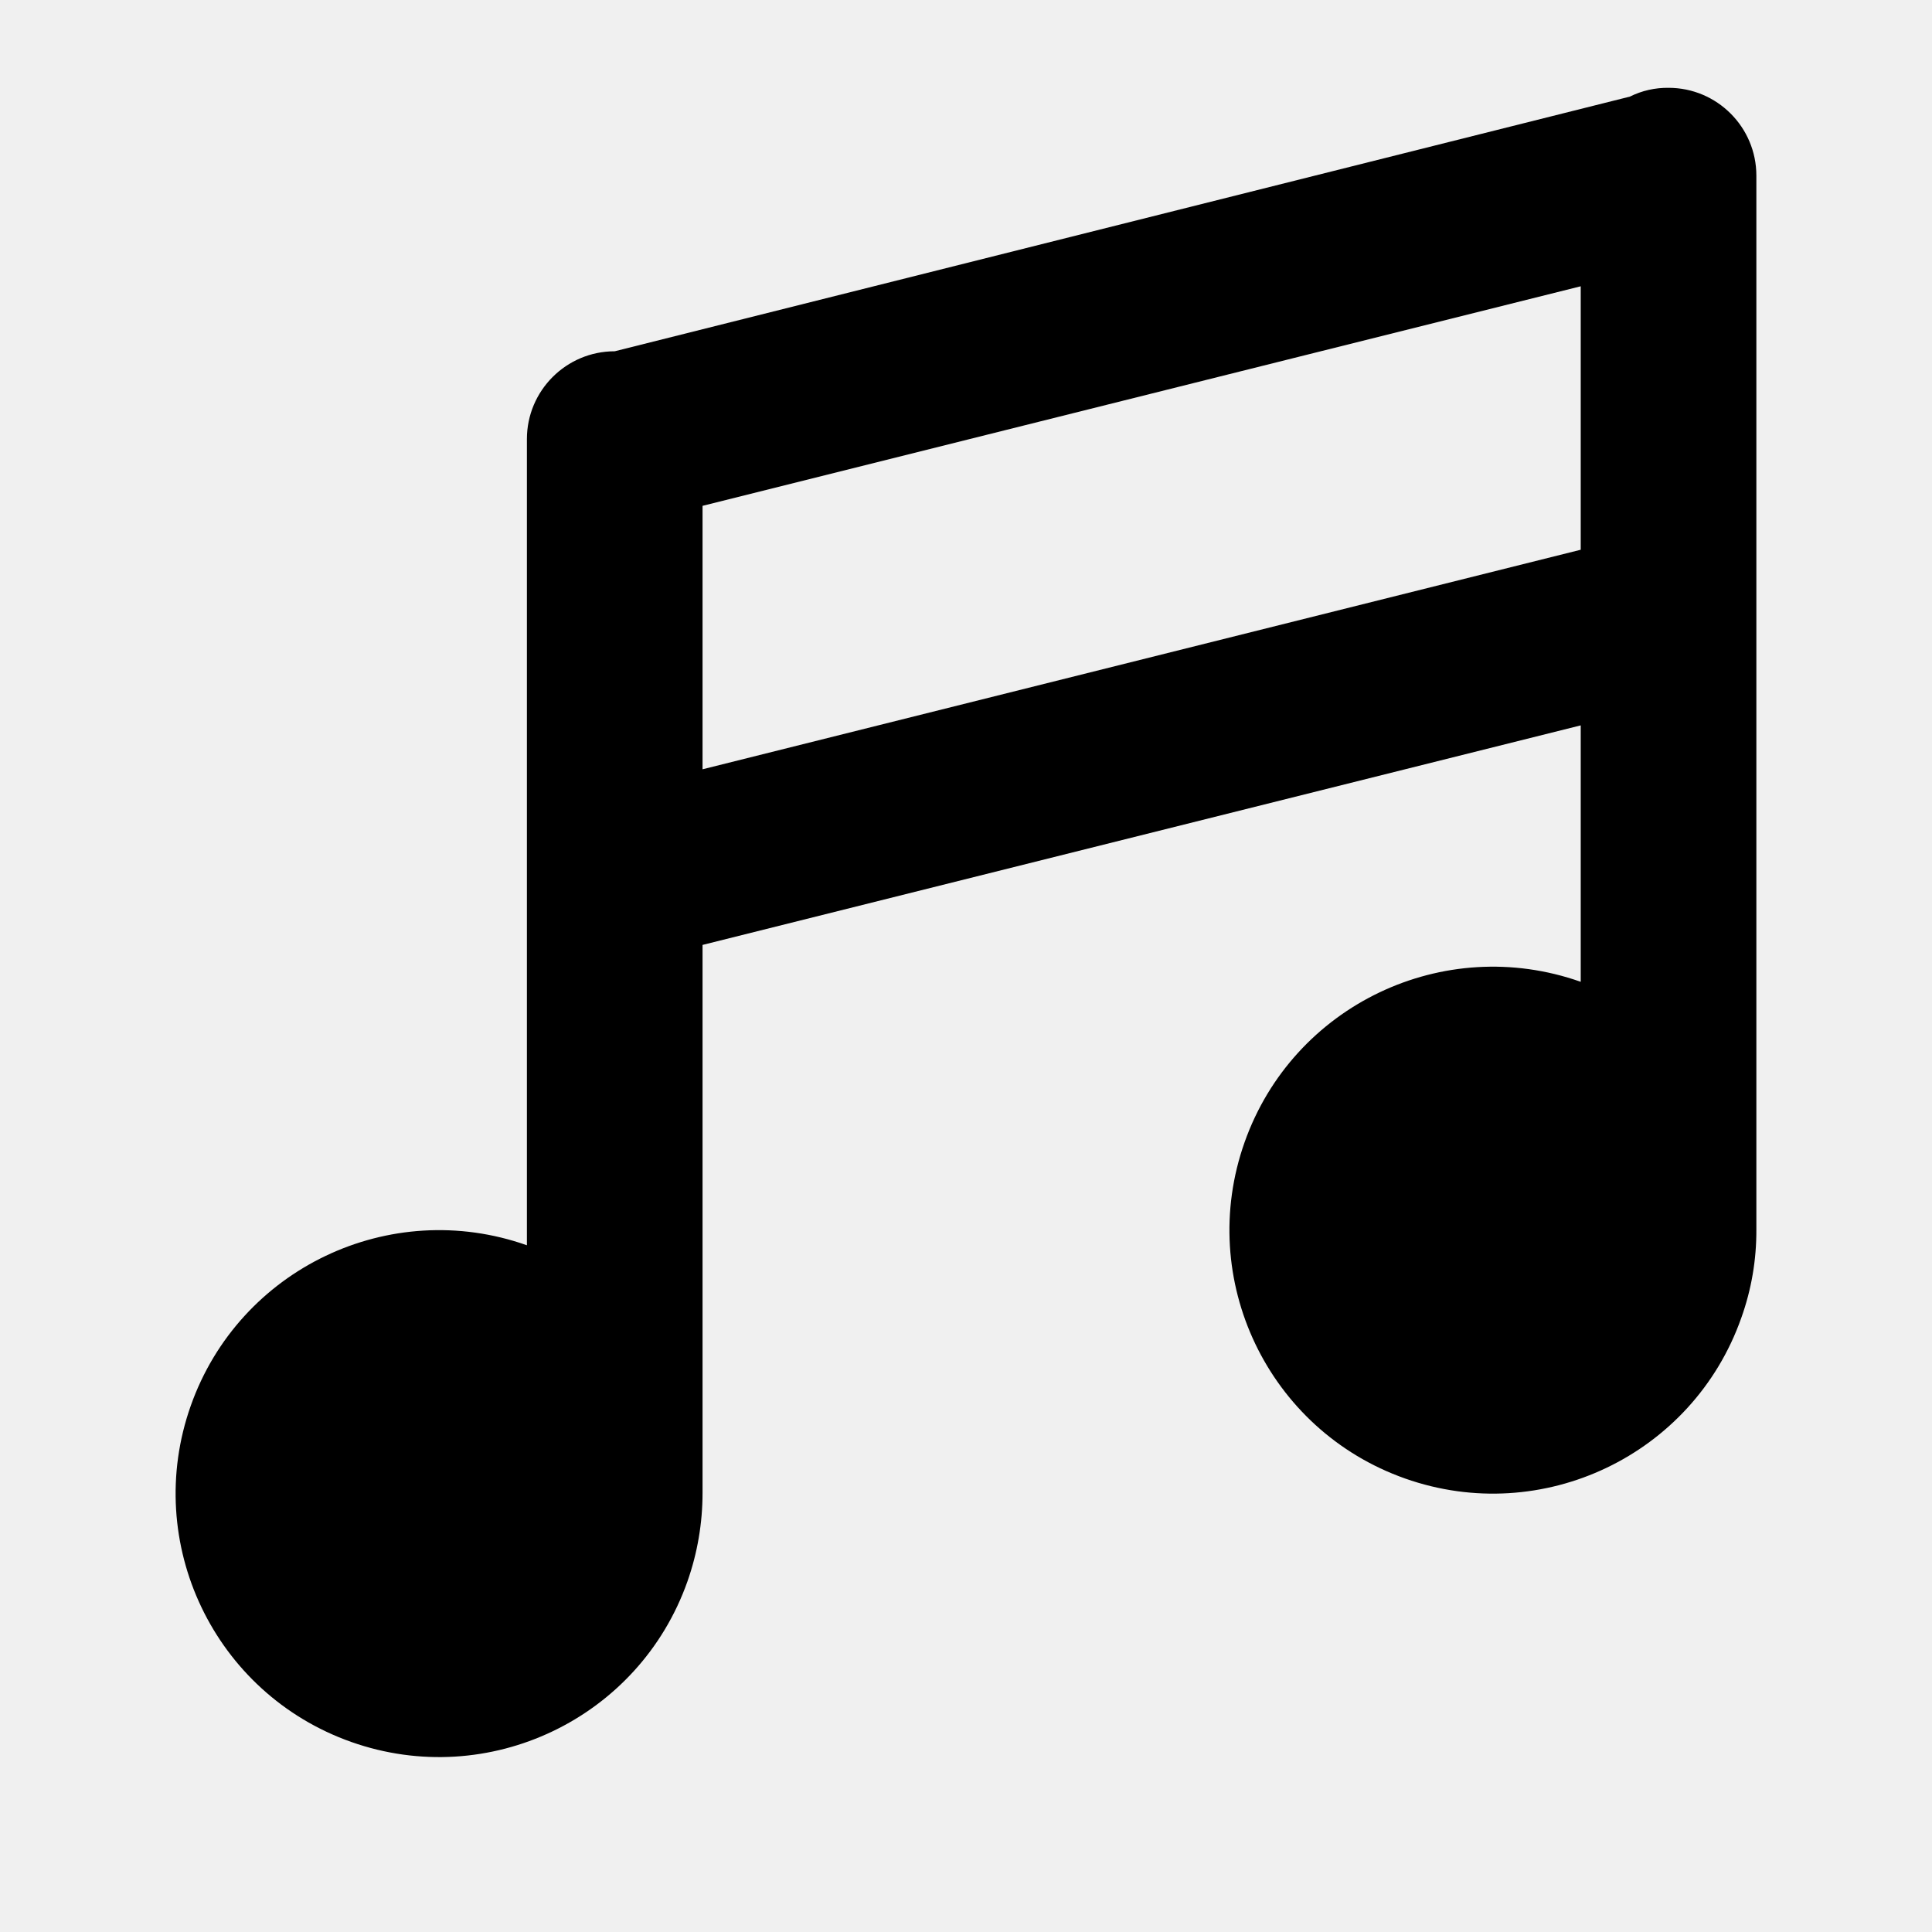
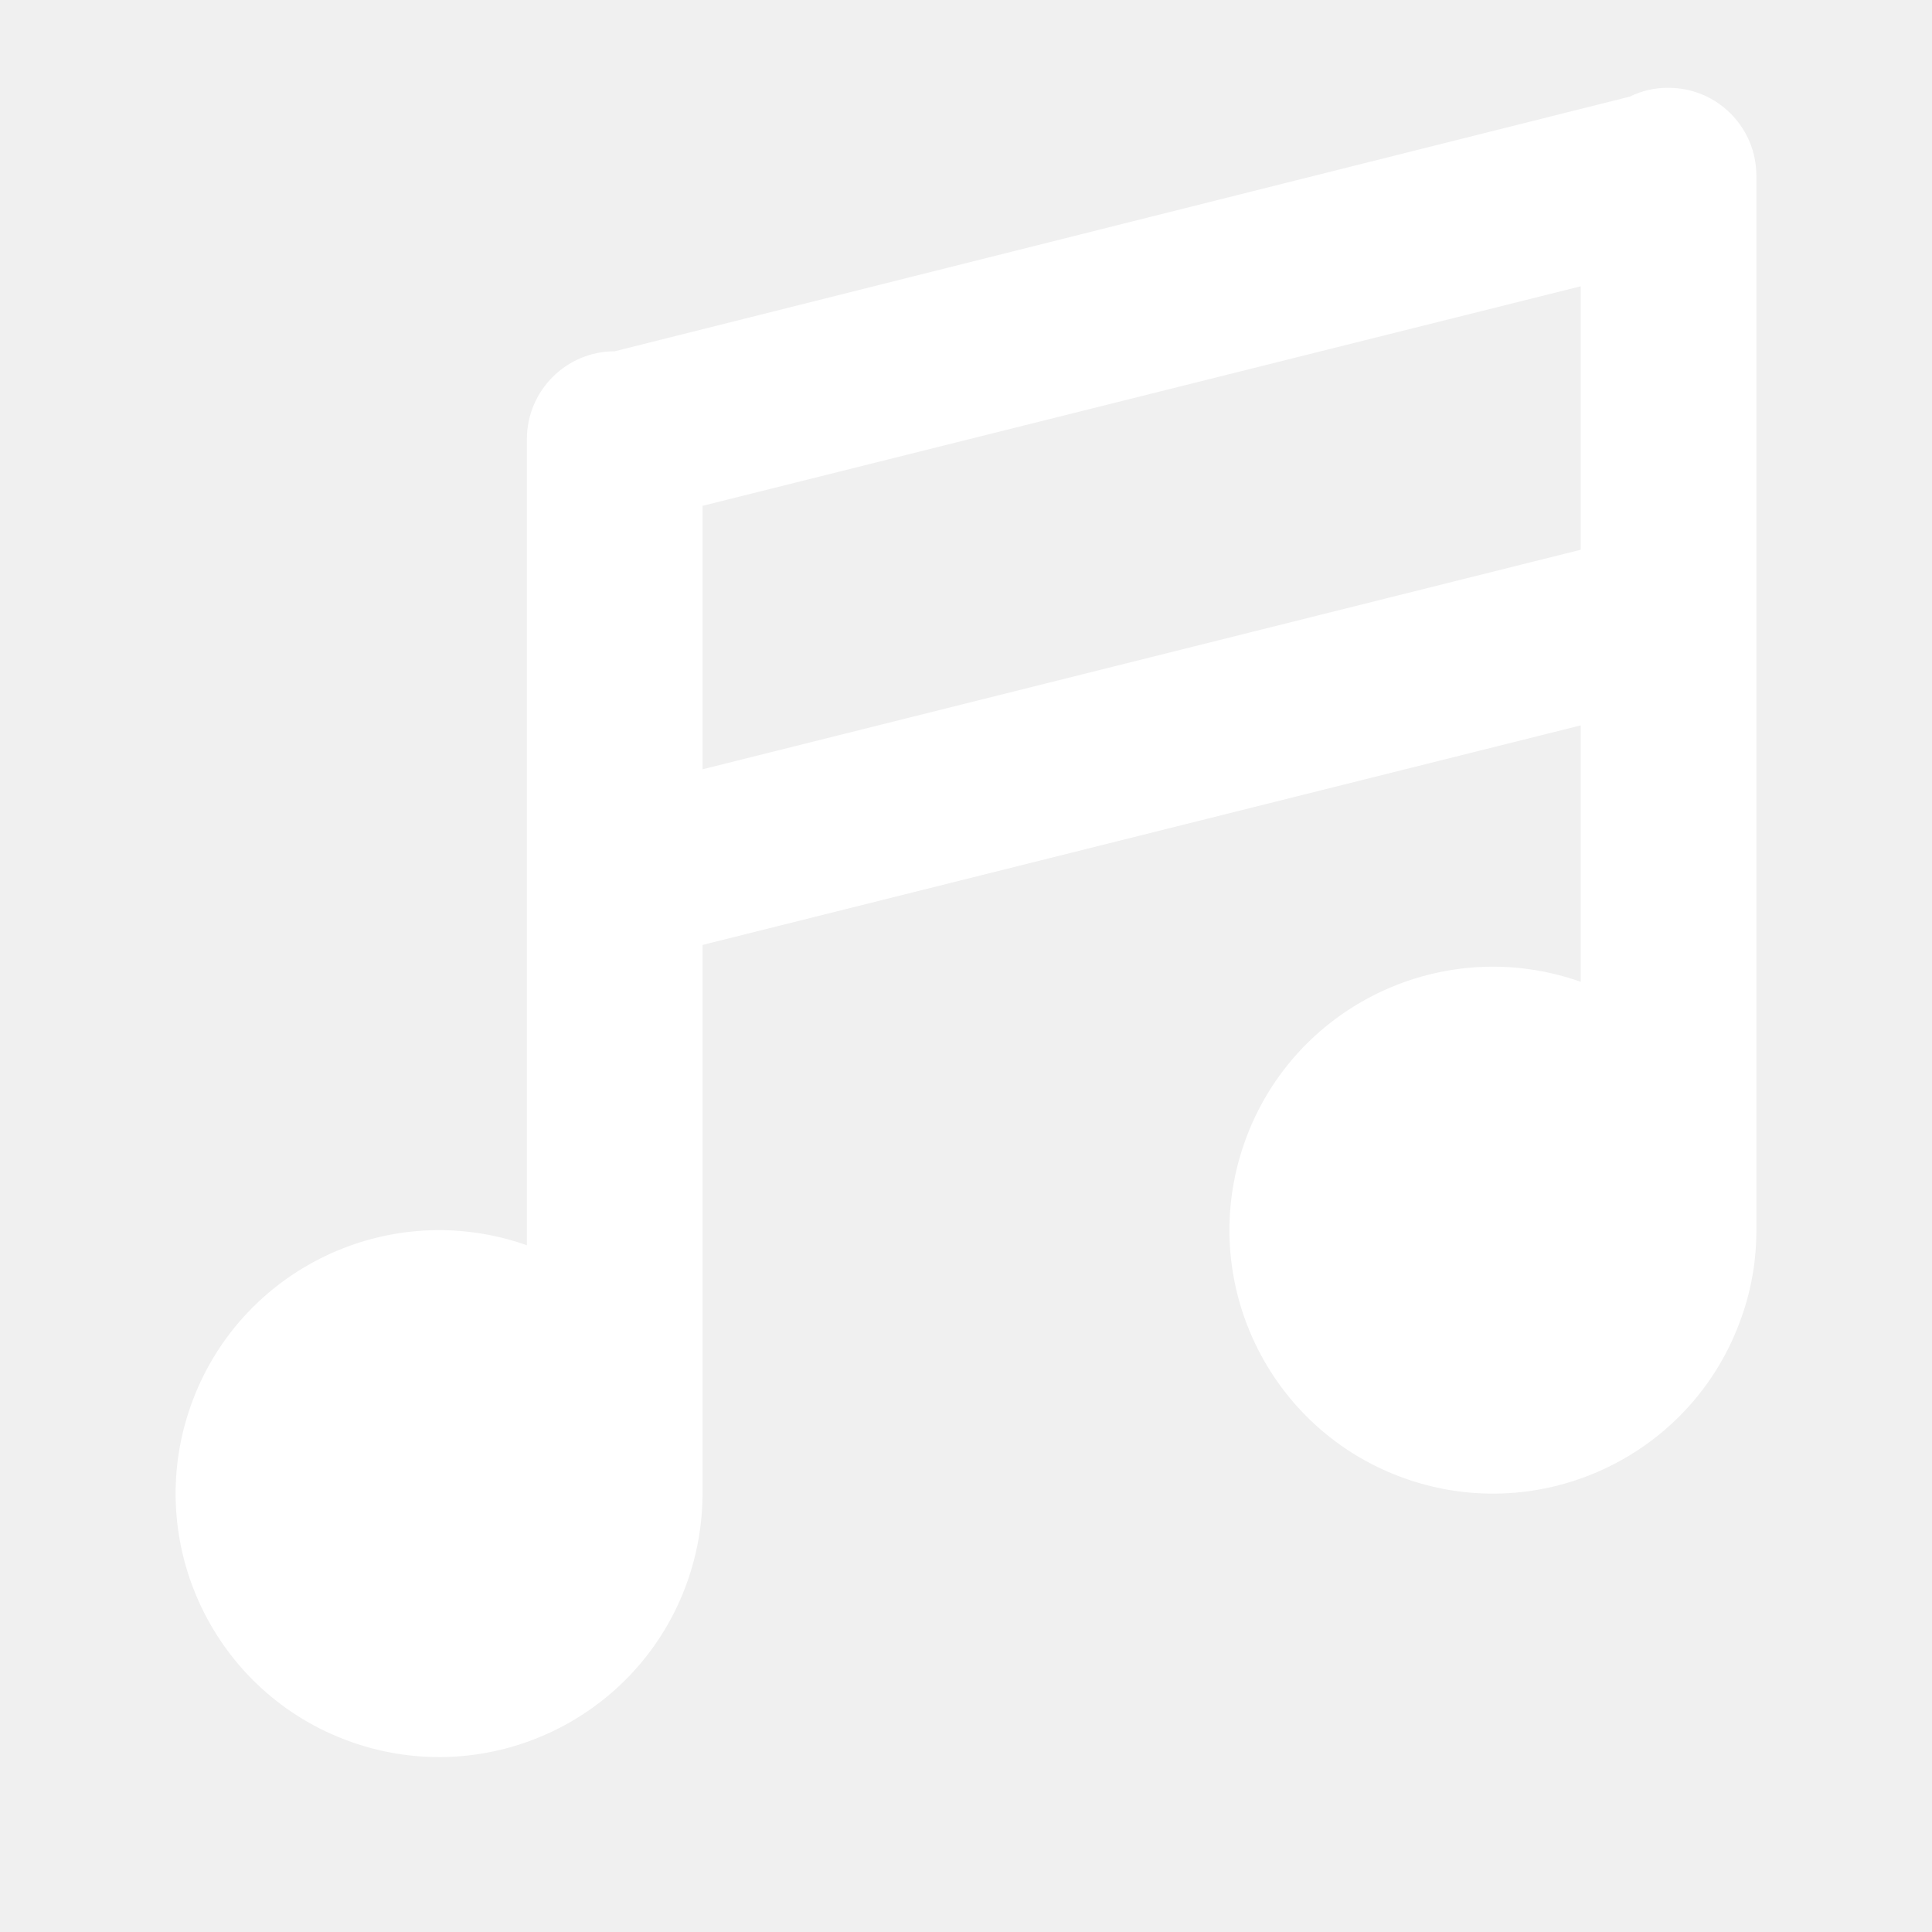
<svg xmlns="http://www.w3.org/2000/svg" version="1.1" id="music-11" width="11px" height="11px" viewBox="0 0 11 11">
-   <path d="M9.5,0.5C9.424,0.499,9.348,0.516,9.28,0.55L3.5,2C3.224,2,3,2.224,3,2.5v4.59  C2.219,6.814,1.362,7.223,1.086,8.004S1.219,9.642,2,9.918s1.638-0.133,1.914-0.914C3.971,8.842,4,8.672,4,8.5  V5.38l5-1.25v1.46C8.219,5.314,7.362,5.723,7.086,6.504C6.81,7.285,7.219,8.142,8,8.418s1.638-0.133,1.914-0.914  C9.972,7.342,10.001,7.172,10,7V1C10,0.724,9.776,0.5,9.5,0.5z M4,4.38v-1.5l5-1.25v1.5L4,4.38z" />
+   <path fill="#FFFFFF" d="M9.5,0.5C9.424,0.499,9.348,0.516,9.28,0.55L3.5,2C3.224,2,3,2.224,3,2.5v4.59  C2.219,6.814,1.362,7.223,1.086,8.004S1.219,9.642,2,9.918s1.638-0.133,1.914-0.914C3.971,8.842,4,8.672,4,8.5  V5.38l5-1.25v1.46C8.219,5.314,7.362,5.723,7.086,6.504C6.81,7.285,7.219,8.142,8,8.418s1.638-0.133,1.914-0.914  C9.972,7.342,10.001,7.172,10,7V1C10,0.724,9.776,0.5,9.5,0.5z M4,4.38v-1.5l5-1.25v1.5L4,4.38z" />
</svg>
